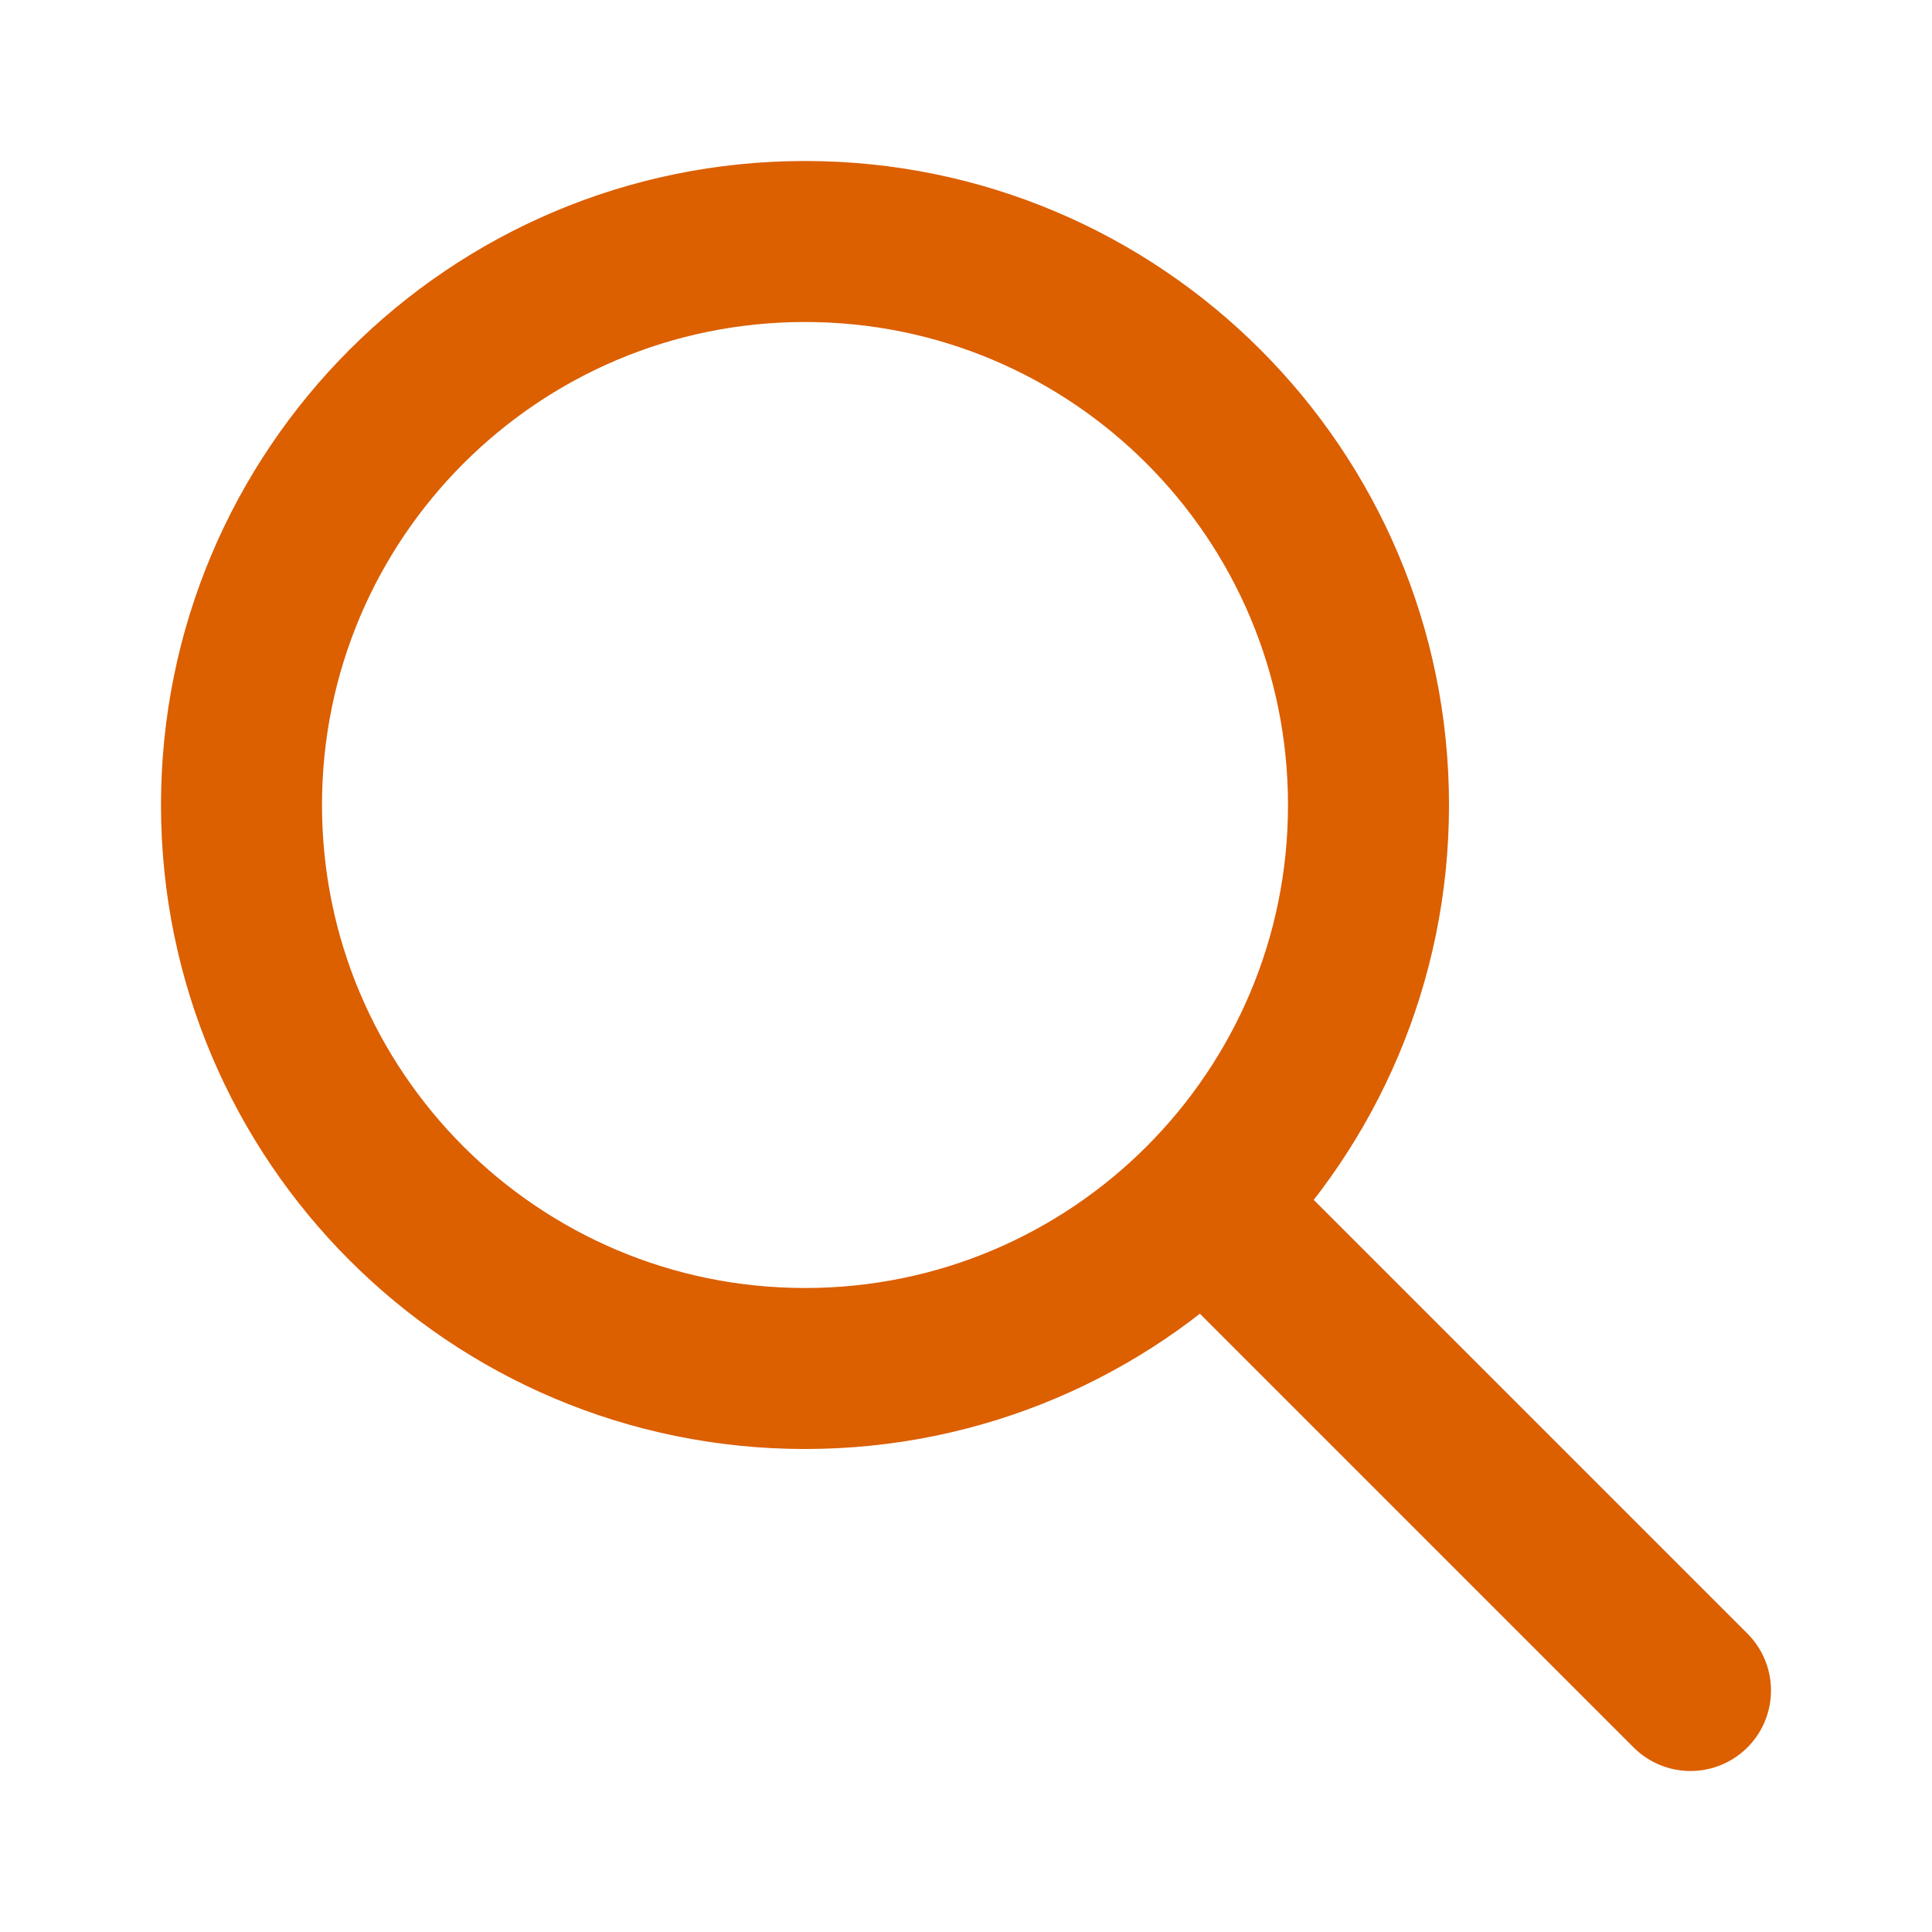
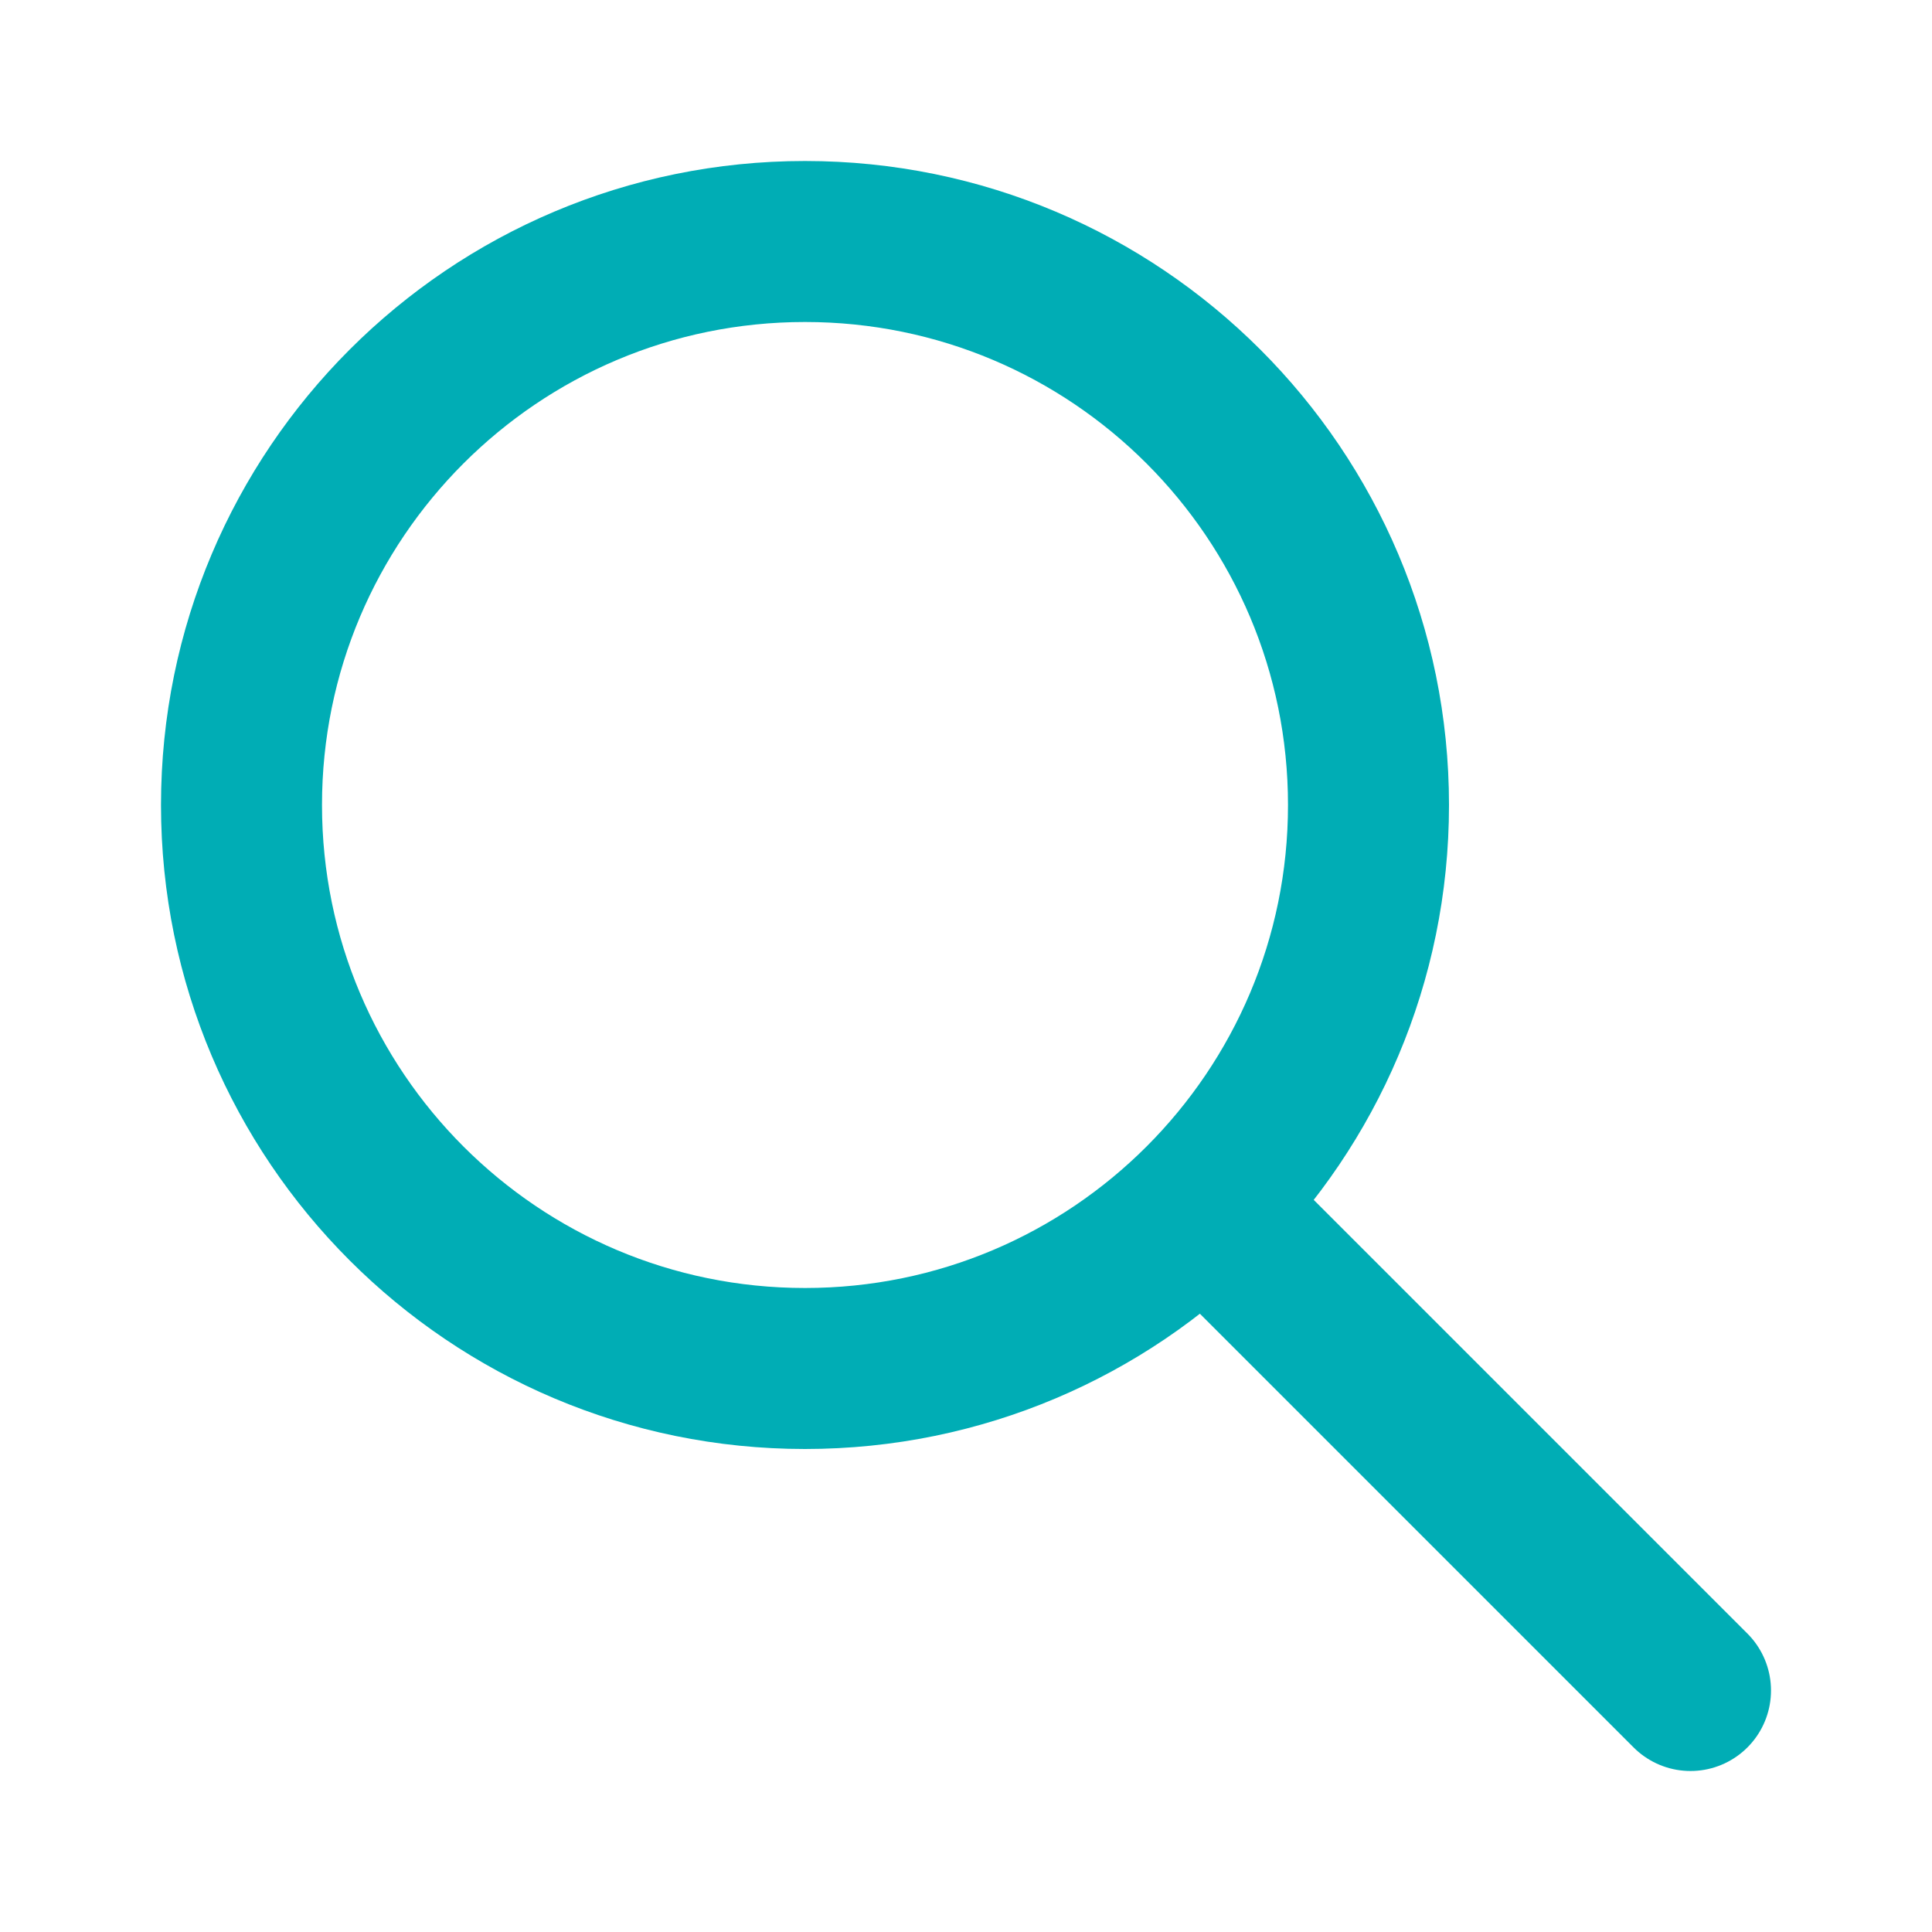
- <svg xmlns="http://www.w3.org/2000/svg" width="24" height="24" viewBox="0 0 24 24" fill="none" stroke="#DC5F00" stroke-width="2" stroke-linecap="round" stroke-linejoin="round" class="icon icon-tabler icons-tabler-outline icon-tabler-search">
+ <svg xmlns="http://www.w3.org/2000/svg" width="24" height="24" viewBox="0 0 24 24" fill="none" stroke="#00ADB5" stroke-width="2" stroke-linecap="round" stroke-linejoin="round" class="icon icon-tabler icons-tabler-outline icon-tabler-search">
  <path stroke="none" d="M0 0h24v24H0z" fill="none" />
  <path d="M10 10m-7 0a7 7 0 1 0 14 0a7 7 0 1 0 -14 0" />
  <path d="M21 21l-6 -6" />
</svg>
